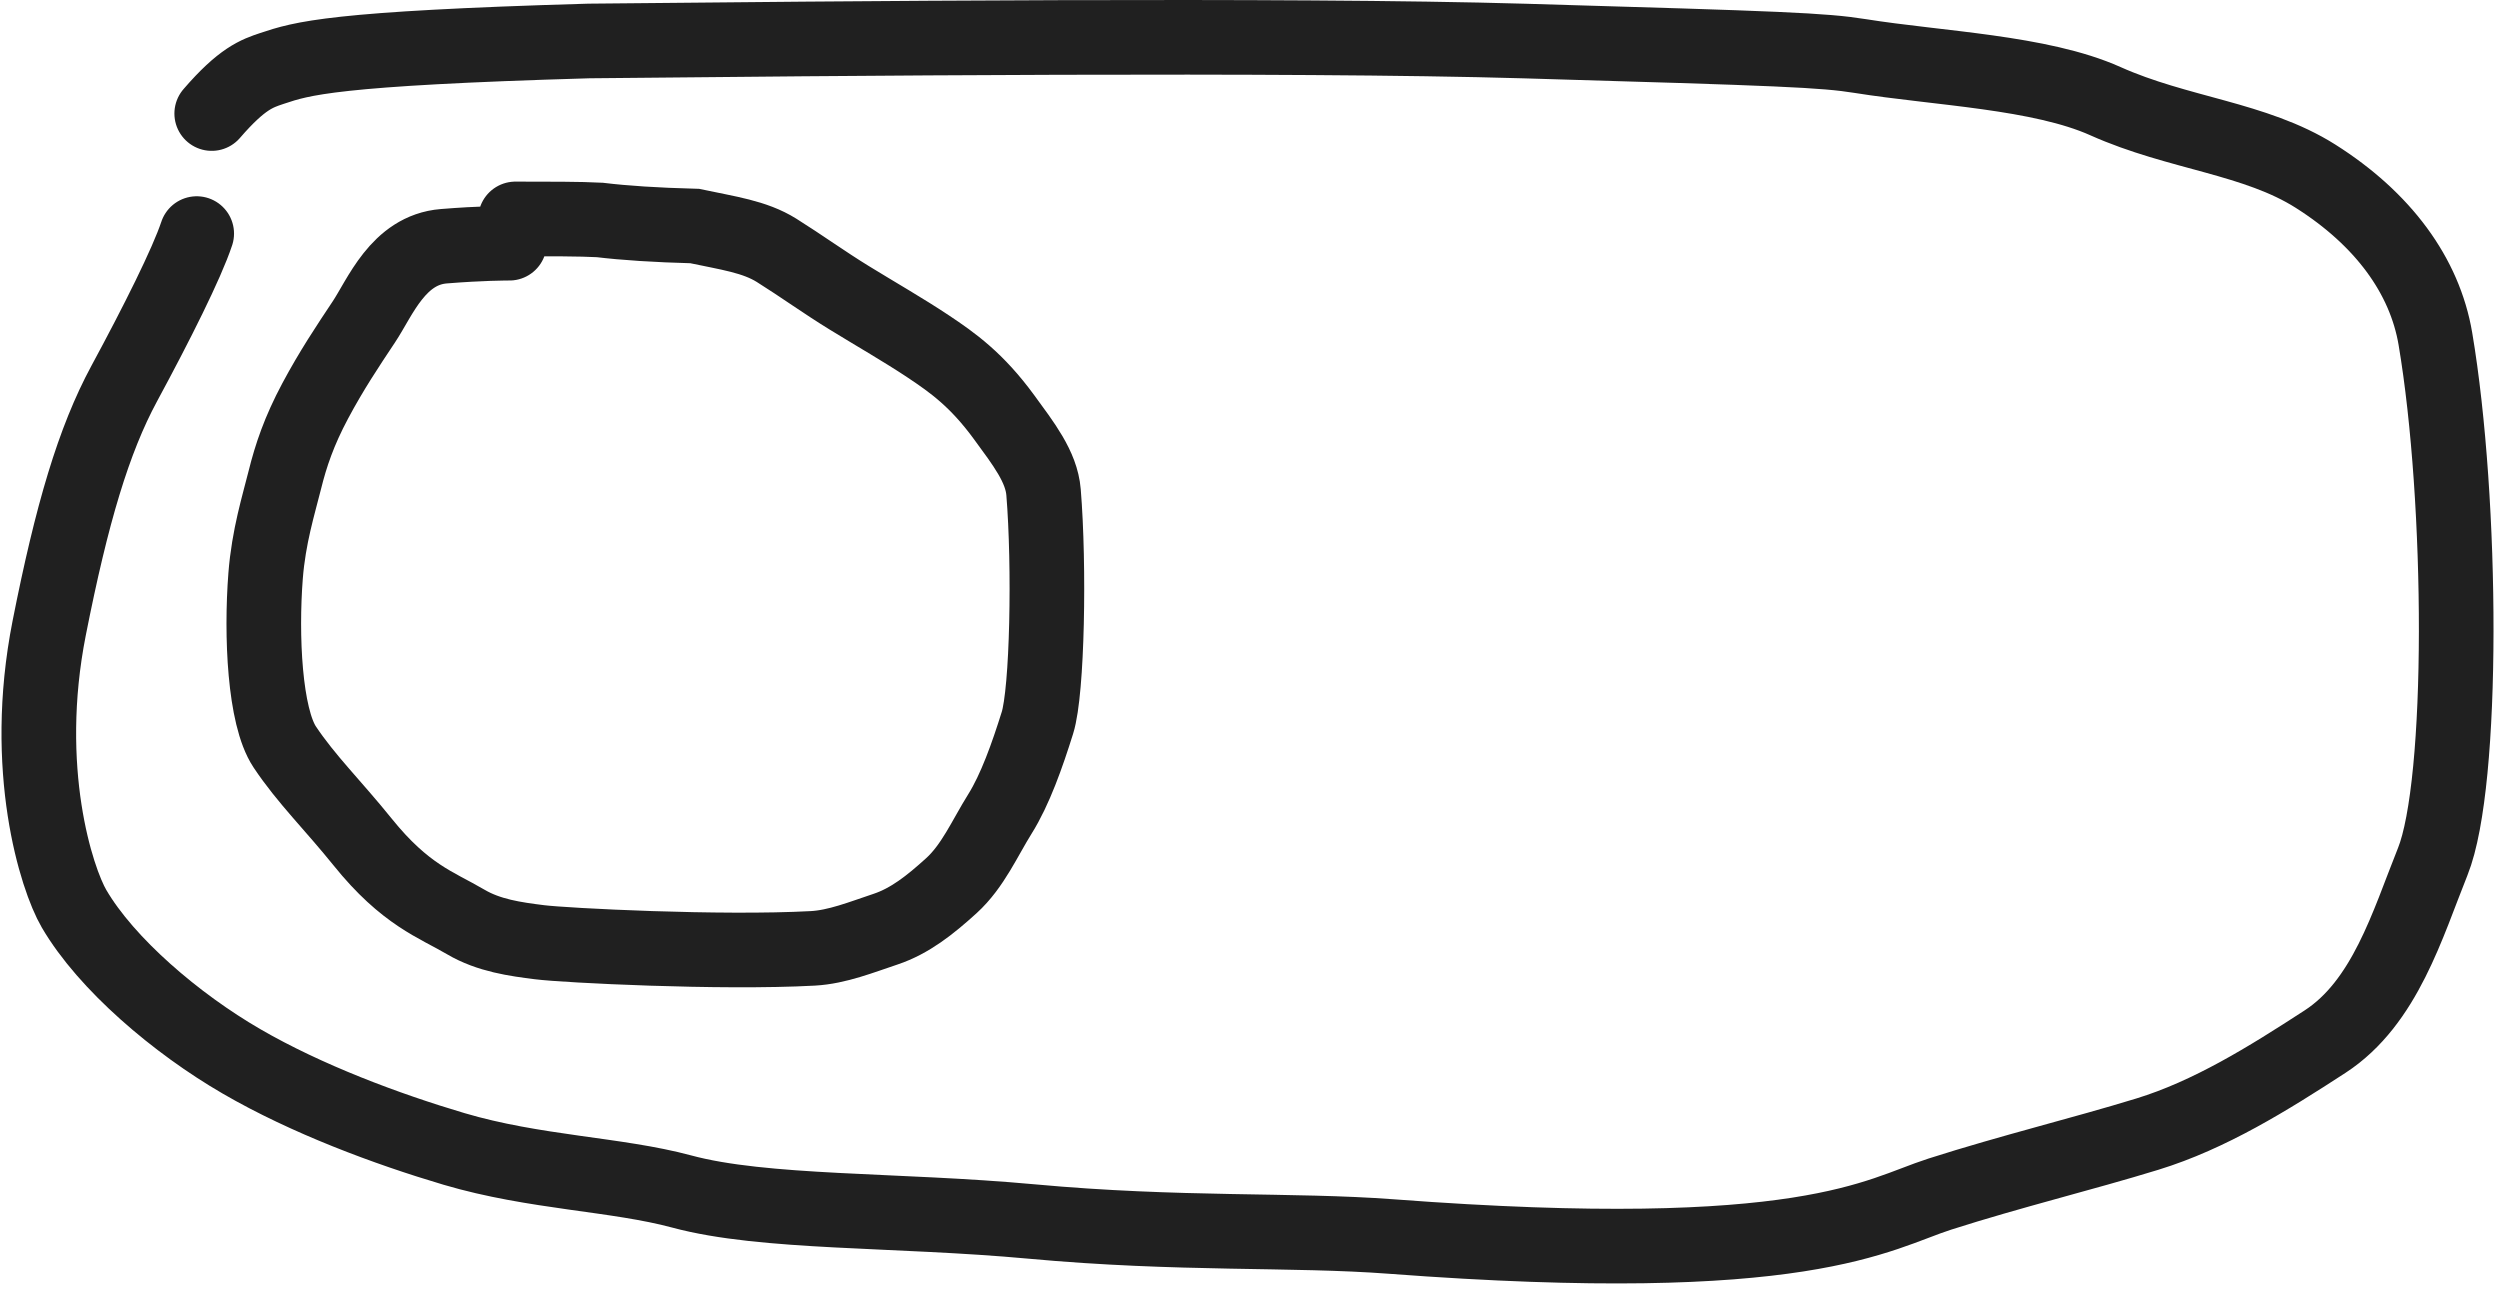
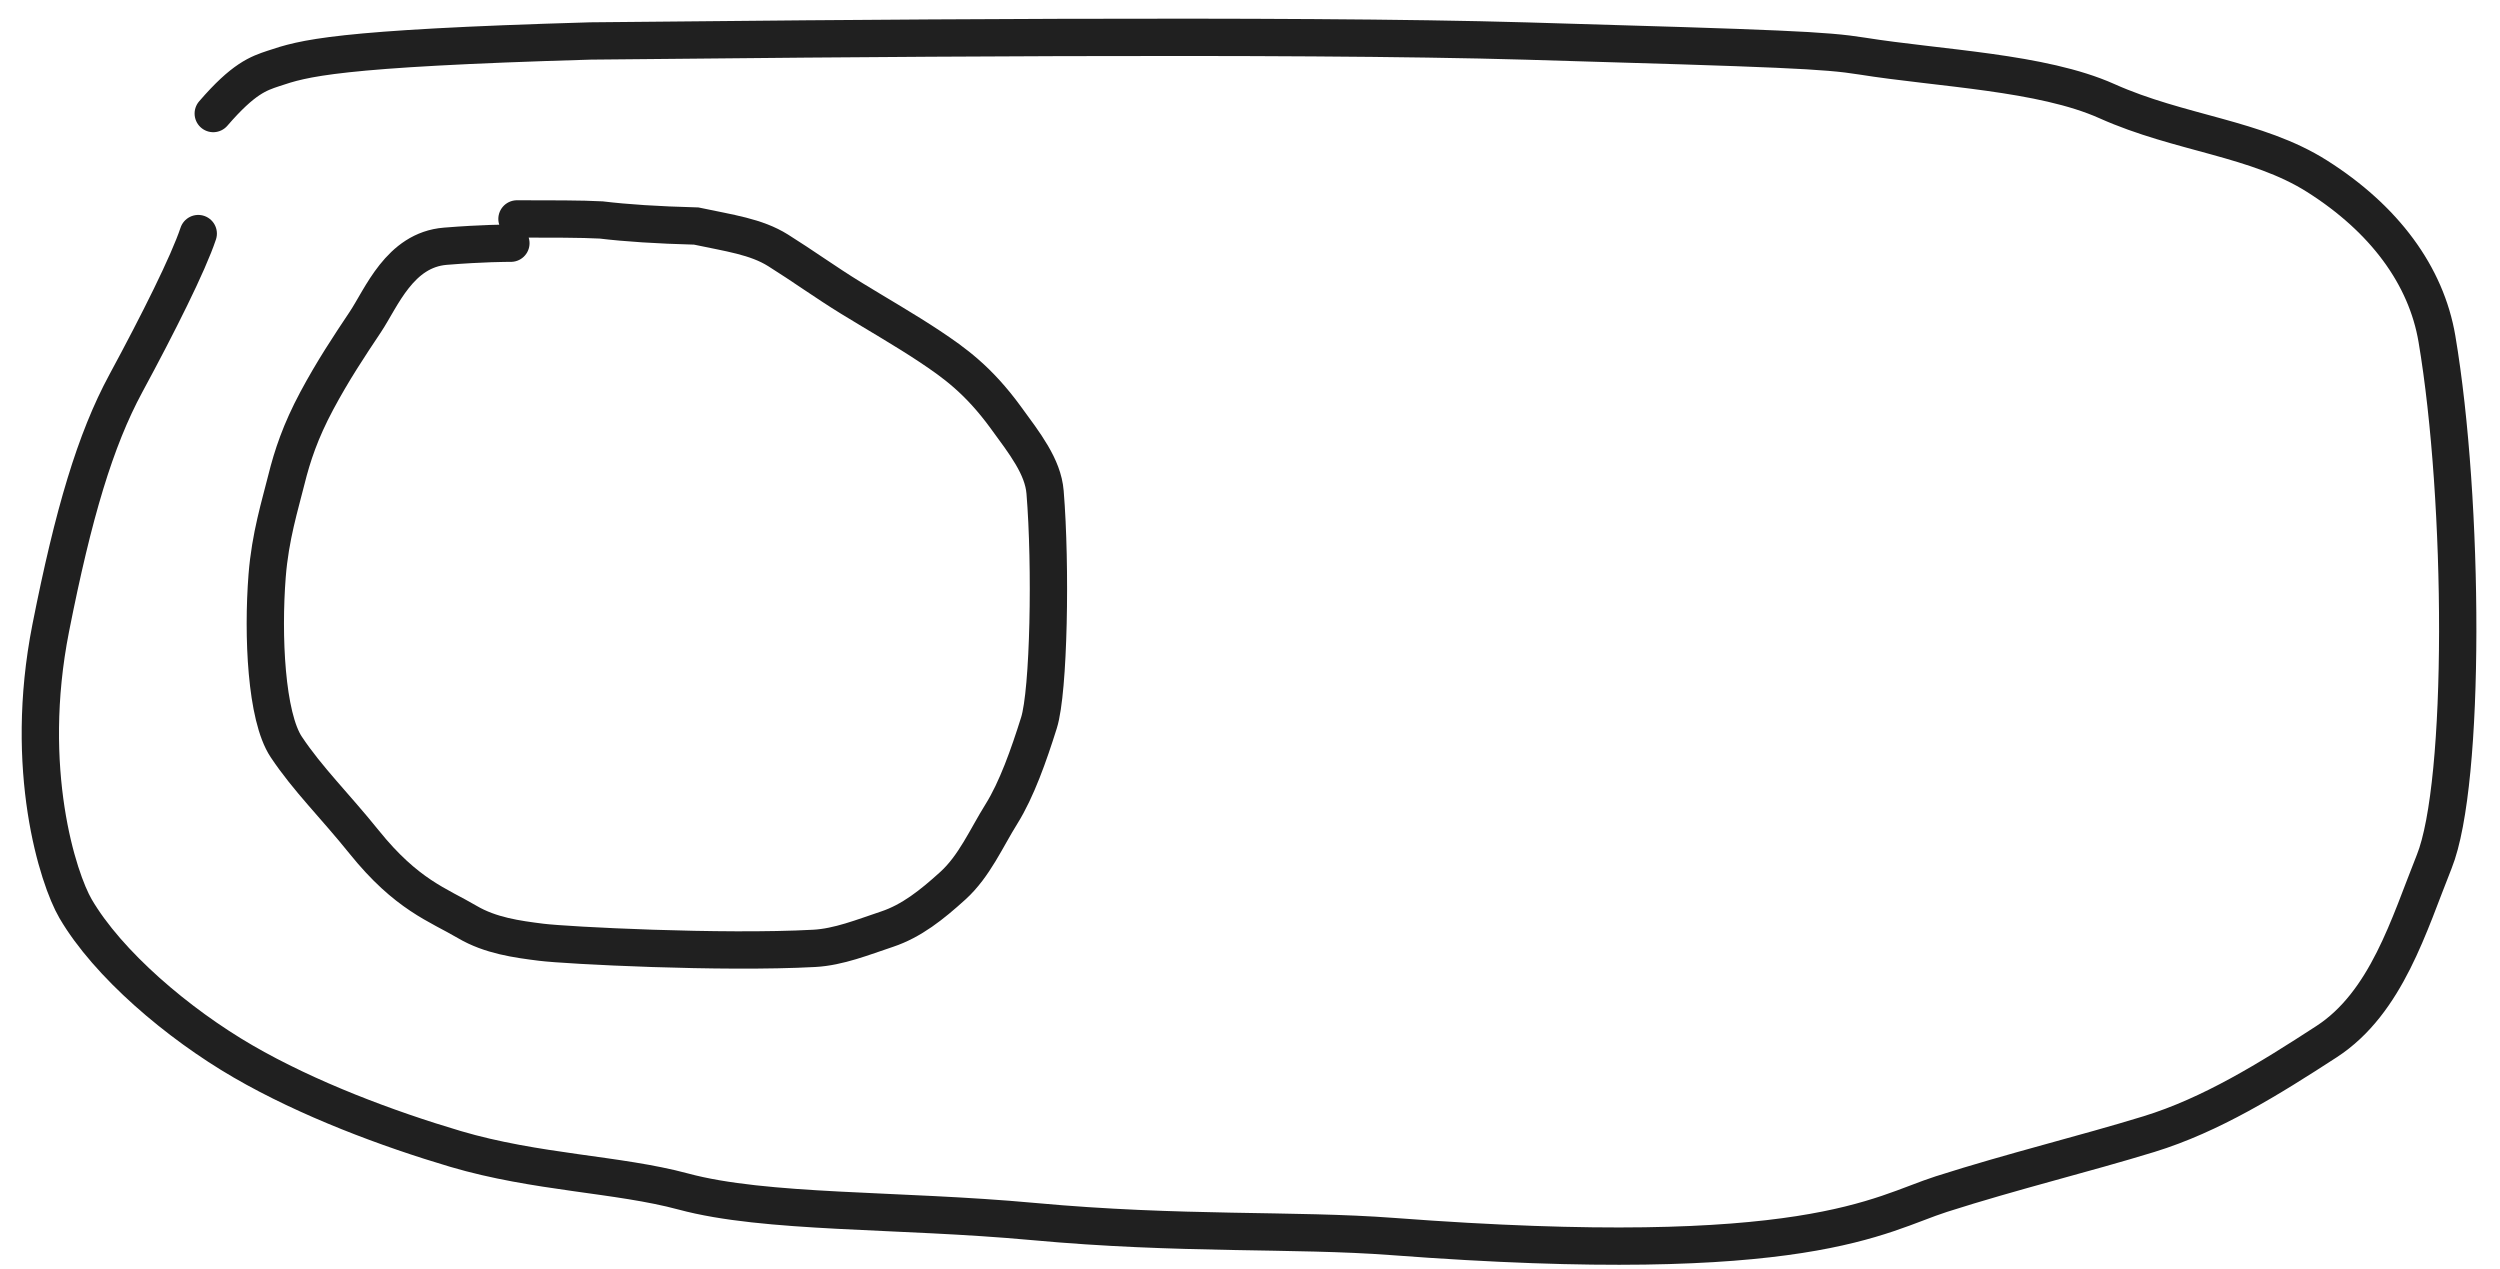
- <svg xmlns="http://www.w3.org/2000/svg" width="67" height="35" viewBox="0 0 67 35" fill="none">
-   <path d="M5.272 6.26C5.007 7.06 4.202 8.665 3.331 10.276C2.513 11.79 1.926 13.757 1.318 16.834C0.571 20.618 1.516 23.55 1.984 24.353C2.849 25.834 4.725 27.432 6.473 28.445C8.214 29.455 10.356 30.255 12.17 30.792C14.326 31.43 16.525 31.462 18.269 31.932C20.481 32.529 24.014 32.403 27.644 32.736C31.616 33.102 34.628 32.938 37.289 33.139C48.404 33.979 50.31 32.539 51.987 32.002C53.91 31.387 55.803 30.931 57.551 30.394C59.219 29.881 60.767 28.92 62.311 27.916C63.92 26.87 64.523 24.769 65.197 23.092C66.045 20.98 66.003 13.427 65.269 9.082C64.983 7.385 63.864 5.866 62.056 4.722C60.441 3.7 58.37 3.582 56.425 2.711C54.681 1.93 51.943 1.836 49.855 1.502C48.864 1.344 47.776 1.301 40.866 1.1C34.49 0.914 22.277 1.032 15.787 1.098C8.9 1.297 8.091 1.567 7.289 1.834C6.885 1.969 6.487 2.101 5.674 3.043" stroke="#202020" stroke-width="2" stroke-linecap="round" />
-   <path d="M13.652 6.518C13.544 6.518 12.899 6.518 11.896 6.599C10.669 6.697 10.184 7.979 9.749 8.63C9.315 9.282 8.882 9.931 8.448 10.744C8.013 11.559 7.796 12.208 7.634 12.86C7.468 13.526 7.2 14.375 7.118 15.434C6.994 17.029 7.09 19.203 7.63 20.017C8.208 20.885 8.931 21.588 9.717 22.564C10.862 23.987 11.696 24.246 12.483 24.709C13.105 25.075 13.811 25.17 14.463 25.252C15.136 25.337 19.306 25.551 21.783 25.416C22.438 25.38 23.083 25.118 23.735 24.901C24.386 24.683 24.928 24.253 25.497 23.736C26.072 23.214 26.392 22.463 26.799 21.812C27.206 21.162 27.531 20.241 27.803 19.372C28.071 18.518 28.129 15.169 27.967 13.19C27.911 12.506 27.427 11.889 26.912 11.184C26.175 10.175 25.53 9.72 24.878 9.285C24.227 8.851 23.47 8.418 22.764 7.984C22.096 7.574 21.463 7.117 20.812 6.709C20.221 6.34 19.511 6.248 18.618 6.058C17.569 6.03 16.744 5.976 16.071 5.895C15.558 5.867 14.699 5.867 13.814 5.867" stroke="#202020" stroke-width="2" stroke-linecap="round" />
+ <svg xmlns="http://www.w3.org/2000/svg" width="67" height="34" viewBox="0 0 67 34" fill="none">
+   <path d="M5.313 6.26C5.047 7.06 4.243 8.665 3.372 10.276C2.554 11.79 1.967 13.757 1.359 16.834C0.612 20.618 1.556 23.55 2.025 24.353C2.89 25.834 4.766 27.432 6.513 28.445C8.254 29.455 10.396 30.255 12.21 30.792C14.367 31.43 16.566 31.462 18.31 31.932C20.522 32.529 24.055 32.403 27.685 32.736C31.656 33.102 34.669 32.938 37.329 33.139C48.445 33.979 50.35 32.539 52.028 32.002C53.951 31.387 55.844 30.931 57.592 30.394C59.259 29.881 60.807 28.92 62.352 27.916C63.961 26.87 64.564 24.769 65.237 23.092C66.086 20.98 66.044 13.427 65.31 9.082C65.023 7.385 63.904 5.866 62.096 4.722C60.482 3.7 58.41 3.582 56.466 2.711C54.722 1.93 51.983 1.836 49.896 1.502C48.905 1.344 47.816 1.301 40.907 1.1C34.53 0.914 22.317 1.032 15.828 1.098C8.941 1.297 8.132 1.567 7.33 1.834C6.926 1.969 6.527 2.101 5.715 3.043" stroke="#202020" stroke-linecap="round" />
+   <path d="M13.692 6.518C13.585 6.518 12.939 6.518 11.937 6.599C10.71 6.697 10.224 7.979 9.79 8.63C9.355 9.282 8.923 9.931 8.488 10.744C8.053 11.559 7.836 12.208 7.674 12.86C7.509 13.526 7.241 14.375 7.159 15.434C7.035 17.029 7.13 19.203 7.671 20.017C8.249 20.885 8.972 21.588 9.757 22.564C10.902 23.987 11.737 24.246 12.523 24.709C13.146 25.075 13.852 25.17 14.503 25.252C15.176 25.337 19.347 25.551 21.823 25.416C22.479 25.38 23.124 25.118 23.775 24.901C24.427 24.683 24.968 24.253 25.538 23.736C26.113 23.214 26.433 22.463 26.84 21.812C27.246 21.162 27.571 20.241 27.844 19.372C28.112 18.518 28.17 15.169 28.008 13.19C27.952 12.506 27.467 11.889 26.952 11.184C26.215 10.175 25.57 9.72 24.919 9.285C24.267 8.851 23.511 8.418 22.804 7.984C22.137 7.574 21.504 7.117 20.852 6.709C20.262 6.34 19.552 6.248 18.659 6.058C17.609 6.03 16.785 5.976 16.111 5.895C15.599 5.867 14.74 5.867 13.855 5.867" stroke="#202020" stroke-linecap="round" />
</svg>
